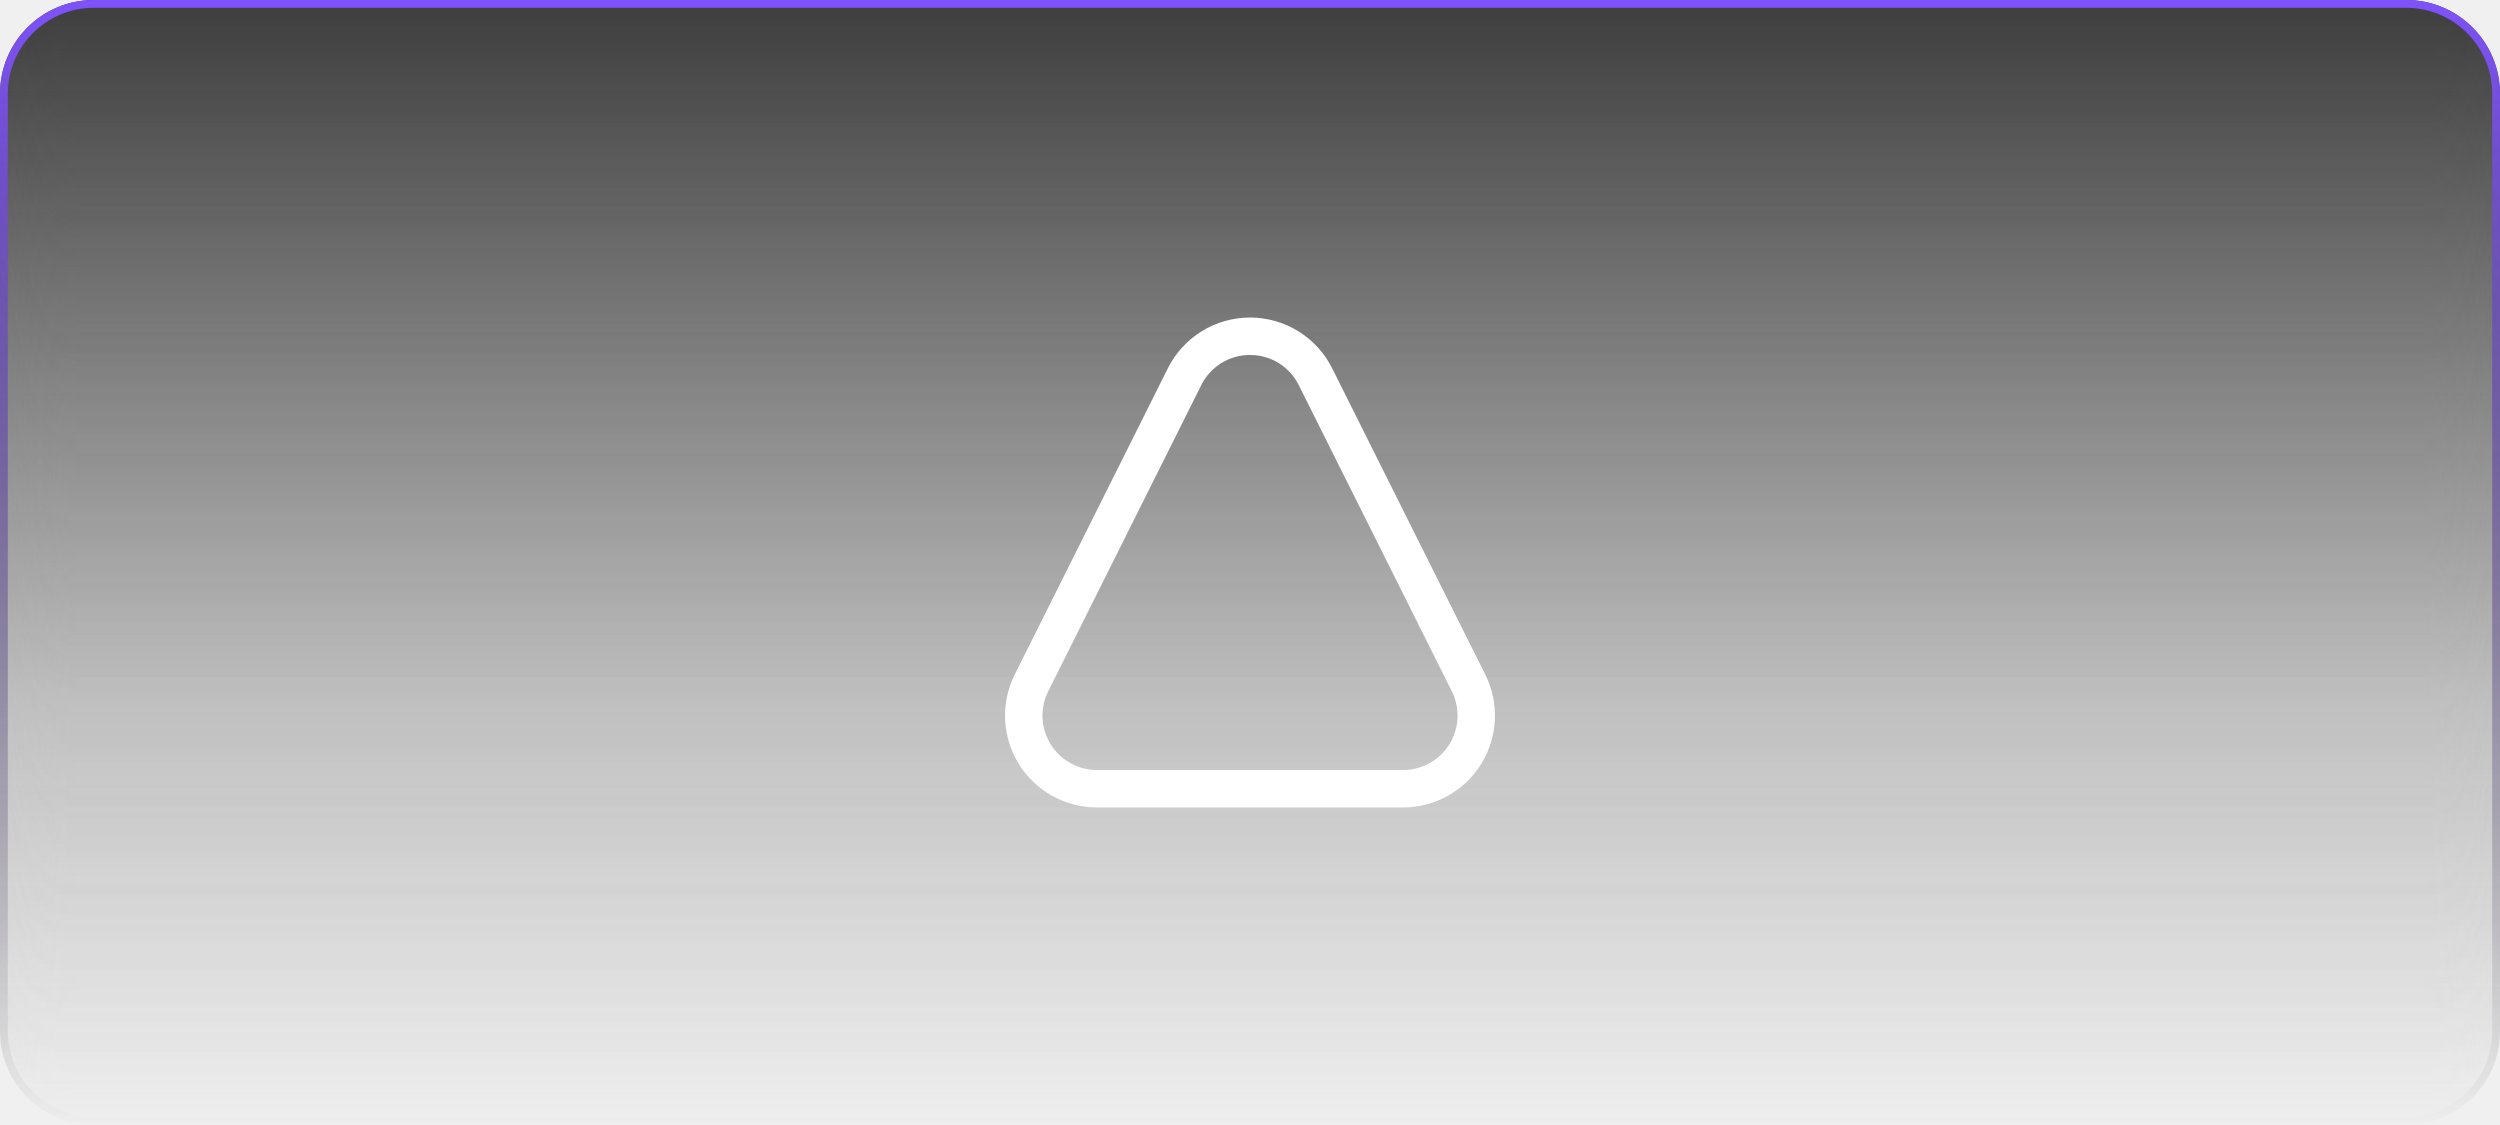
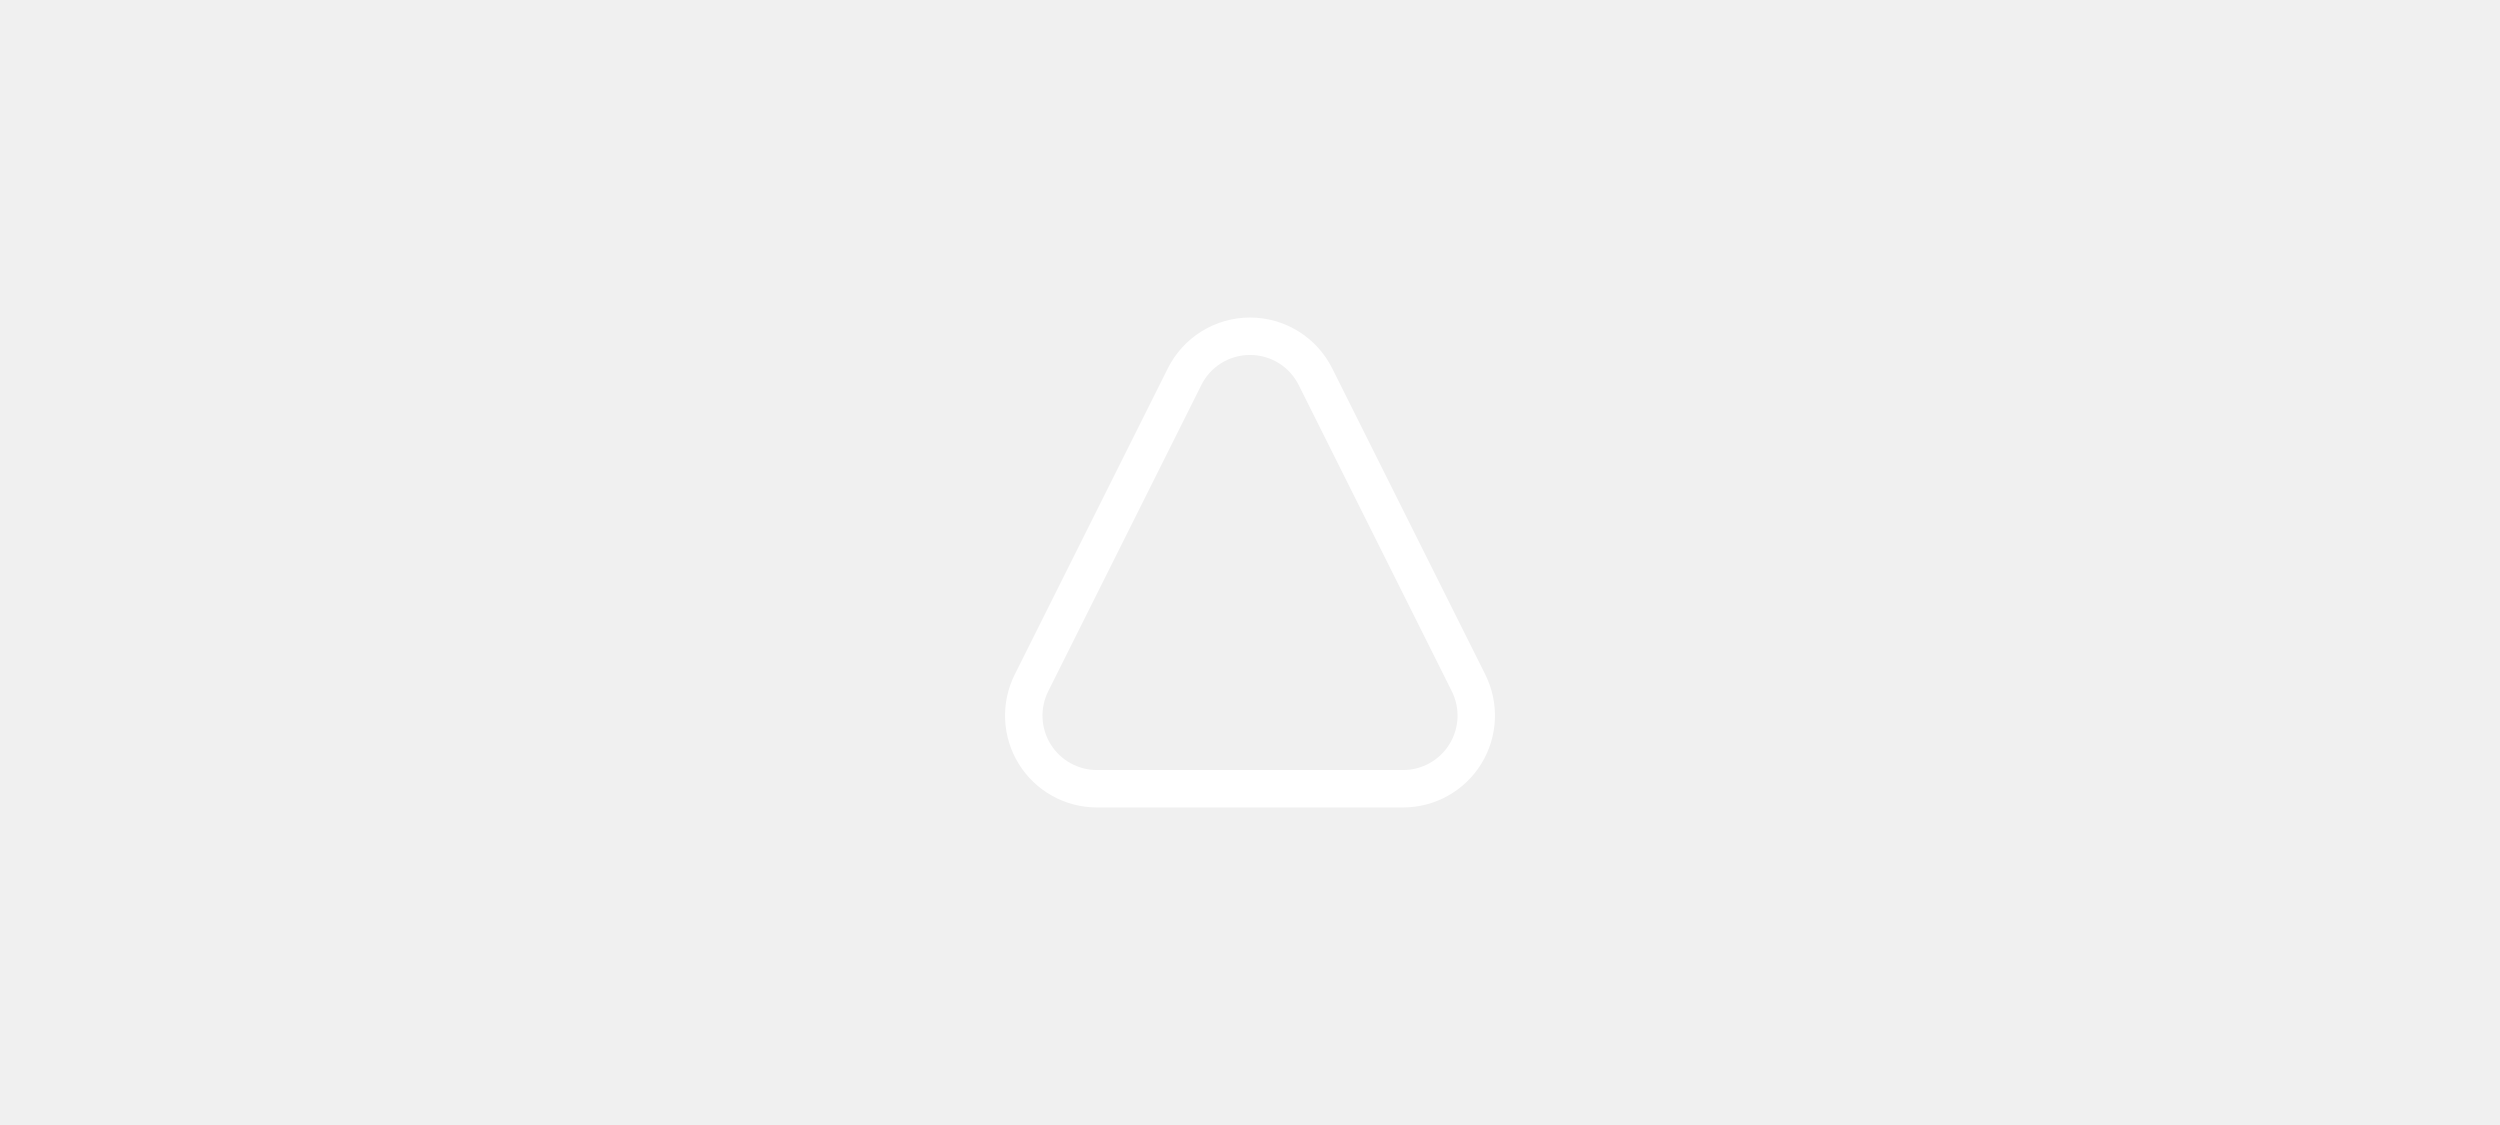
<svg xmlns="http://www.w3.org/2000/svg" width="160" height="72" viewBox="0 0 160 72" fill="none">
-   <g opacity="0.8" filter="url(#filter0_b_4614_2869)">
-     <rect width="160" height="72.001" rx="6" fill="url(#paint0_linear_4614_2869)" />
-     <rect x="0.25" y="0.25" width="159.5" height="71.501" rx="5.75" stroke="url(#paint1_linear_4614_2869)" stroke-width="0.5" />
-   </g>
  <path d="M80.001 22.718C80.648 22.716 81.282 22.895 81.833 23.235C82.384 23.575 82.828 24.062 83.116 24.642L92.915 44.239C93.18 44.77 93.306 45.36 93.28 45.953C93.253 46.547 93.075 47.124 92.763 47.629C92.451 48.134 92.015 48.551 91.496 48.841C90.977 49.13 90.393 49.282 89.799 49.282H70.202C69.608 49.282 69.024 49.13 68.506 48.84C67.987 48.551 67.551 48.134 67.239 47.629C66.927 47.123 66.749 46.547 66.722 45.953C66.696 45.36 66.822 44.77 67.088 44.239L76.885 24.642C77.173 24.062 77.617 23.575 78.168 23.235C78.719 22.895 79.353 22.716 80.001 22.718ZM80.001 20.322C78.909 20.322 77.839 20.626 76.91 21.2C75.981 21.773 75.231 22.594 74.742 23.571L64.944 43.167C64.495 44.064 64.284 45.06 64.328 46.061C64.373 47.062 64.673 48.036 65.2 48.888C65.727 49.741 66.463 50.445 67.339 50.933C68.214 51.421 69.2 51.677 70.202 51.677H89.799C90.801 51.677 91.787 51.421 92.662 50.933C93.537 50.444 94.273 49.741 94.8 48.888C95.327 48.035 95.627 47.062 95.672 46.061C95.716 45.06 95.504 44.064 95.056 43.167L85.259 23.571C84.77 22.594 84.02 21.773 83.091 21.2C82.162 20.626 81.092 20.322 80.001 20.322Z" fill="white" />
  <defs>
    <filter id="filter0_b_4614_2869" x="-4" y="-4" width="168" height="80.001" filterUnits="userSpaceOnUse" color-interpolation-filters="sRGB">
      <feFlood flood-opacity="0" result="BackgroundImageFix" />
      <feGaussianBlur in="BackgroundImage" stdDeviation="2" />
      <feComposite in2="SourceAlpha" operator="in" result="effect1_backgroundBlur_4614_2869" />
      <feBlend mode="normal" in="SourceGraphic" in2="effect1_backgroundBlur_4614_2869" result="shape" />
    </filter>
    <linearGradient id="paint0_linear_4614_2869" x1="80" y1="0" x2="80" y2="72.771" gradientUnits="userSpaceOnUse">
      <stop stop-color="#101011" />
      <stop offset="0.623" stop-color="#101011" stop-opacity="0.267" />
      <stop offset="1" stop-color="#101011" stop-opacity="0" />
    </linearGradient>
    <linearGradient id="paint1_linear_4614_2869" x1="80" y1="0" x2="80" y2="72.001" gradientUnits="userSpaceOnUse">
      <stop stop-color="#632BFF" />
      <stop offset="1" stop-opacity="0" />
    </linearGradient>
  </defs>
</svg>
